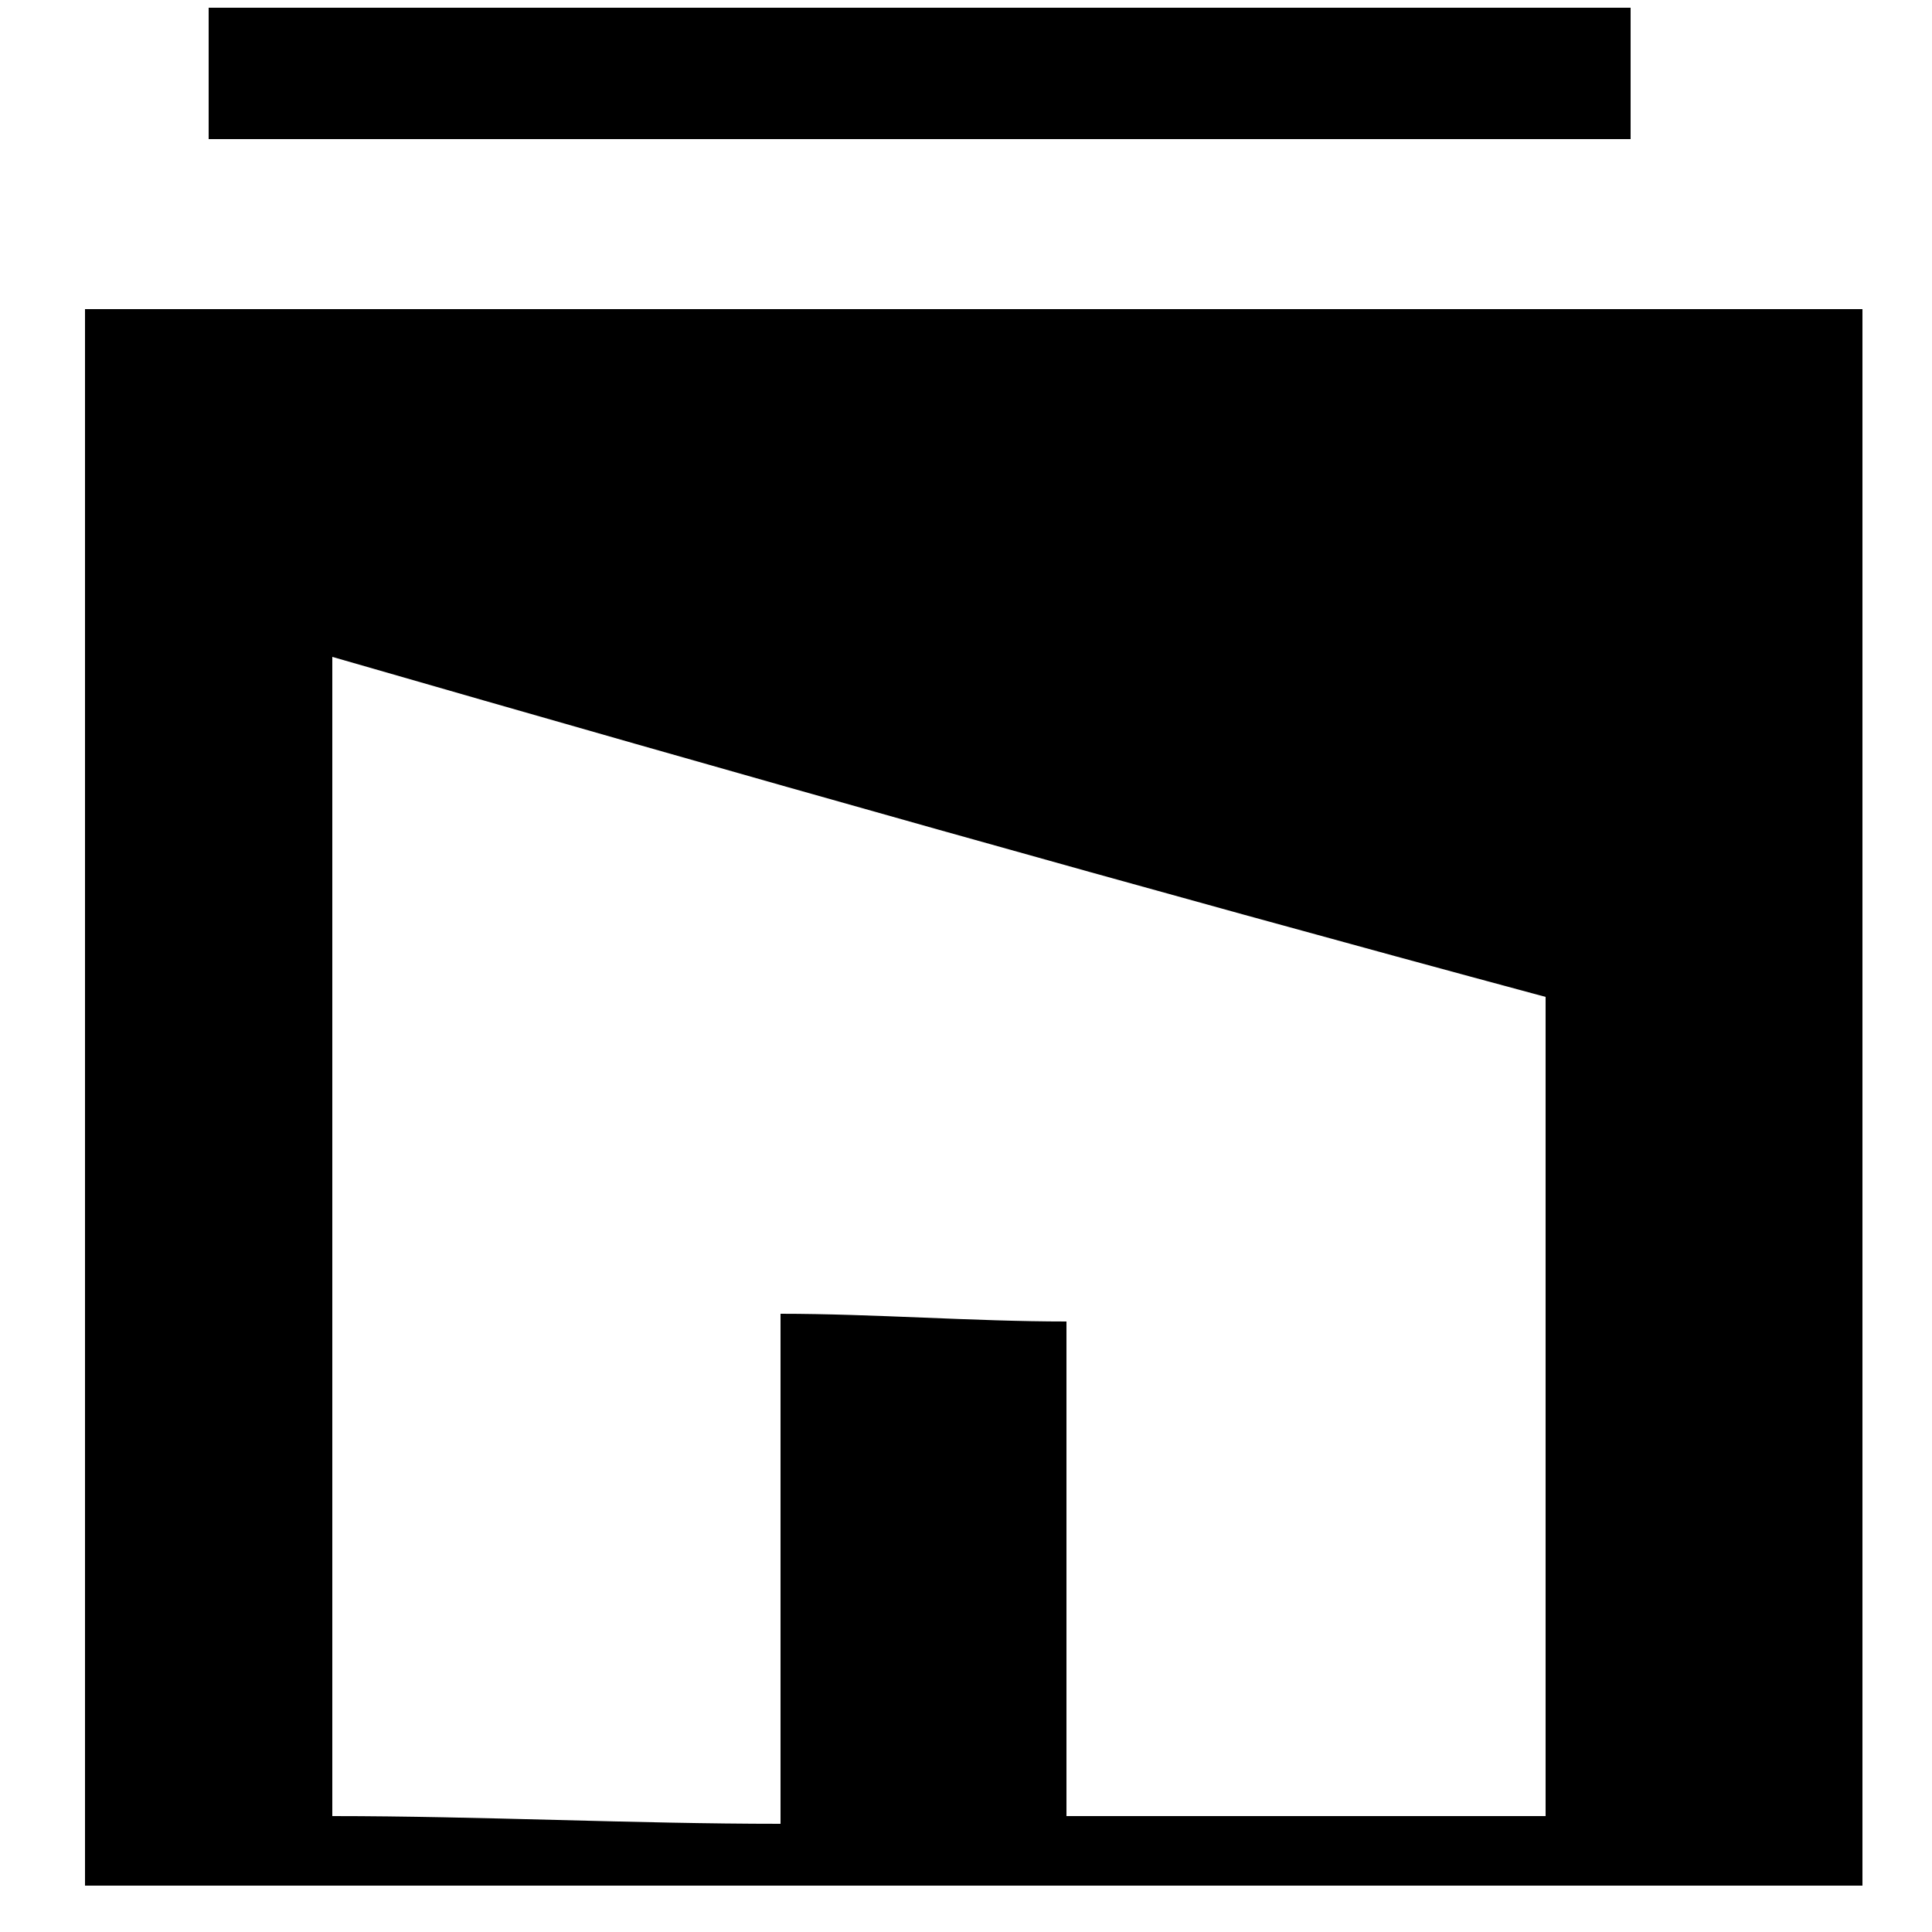
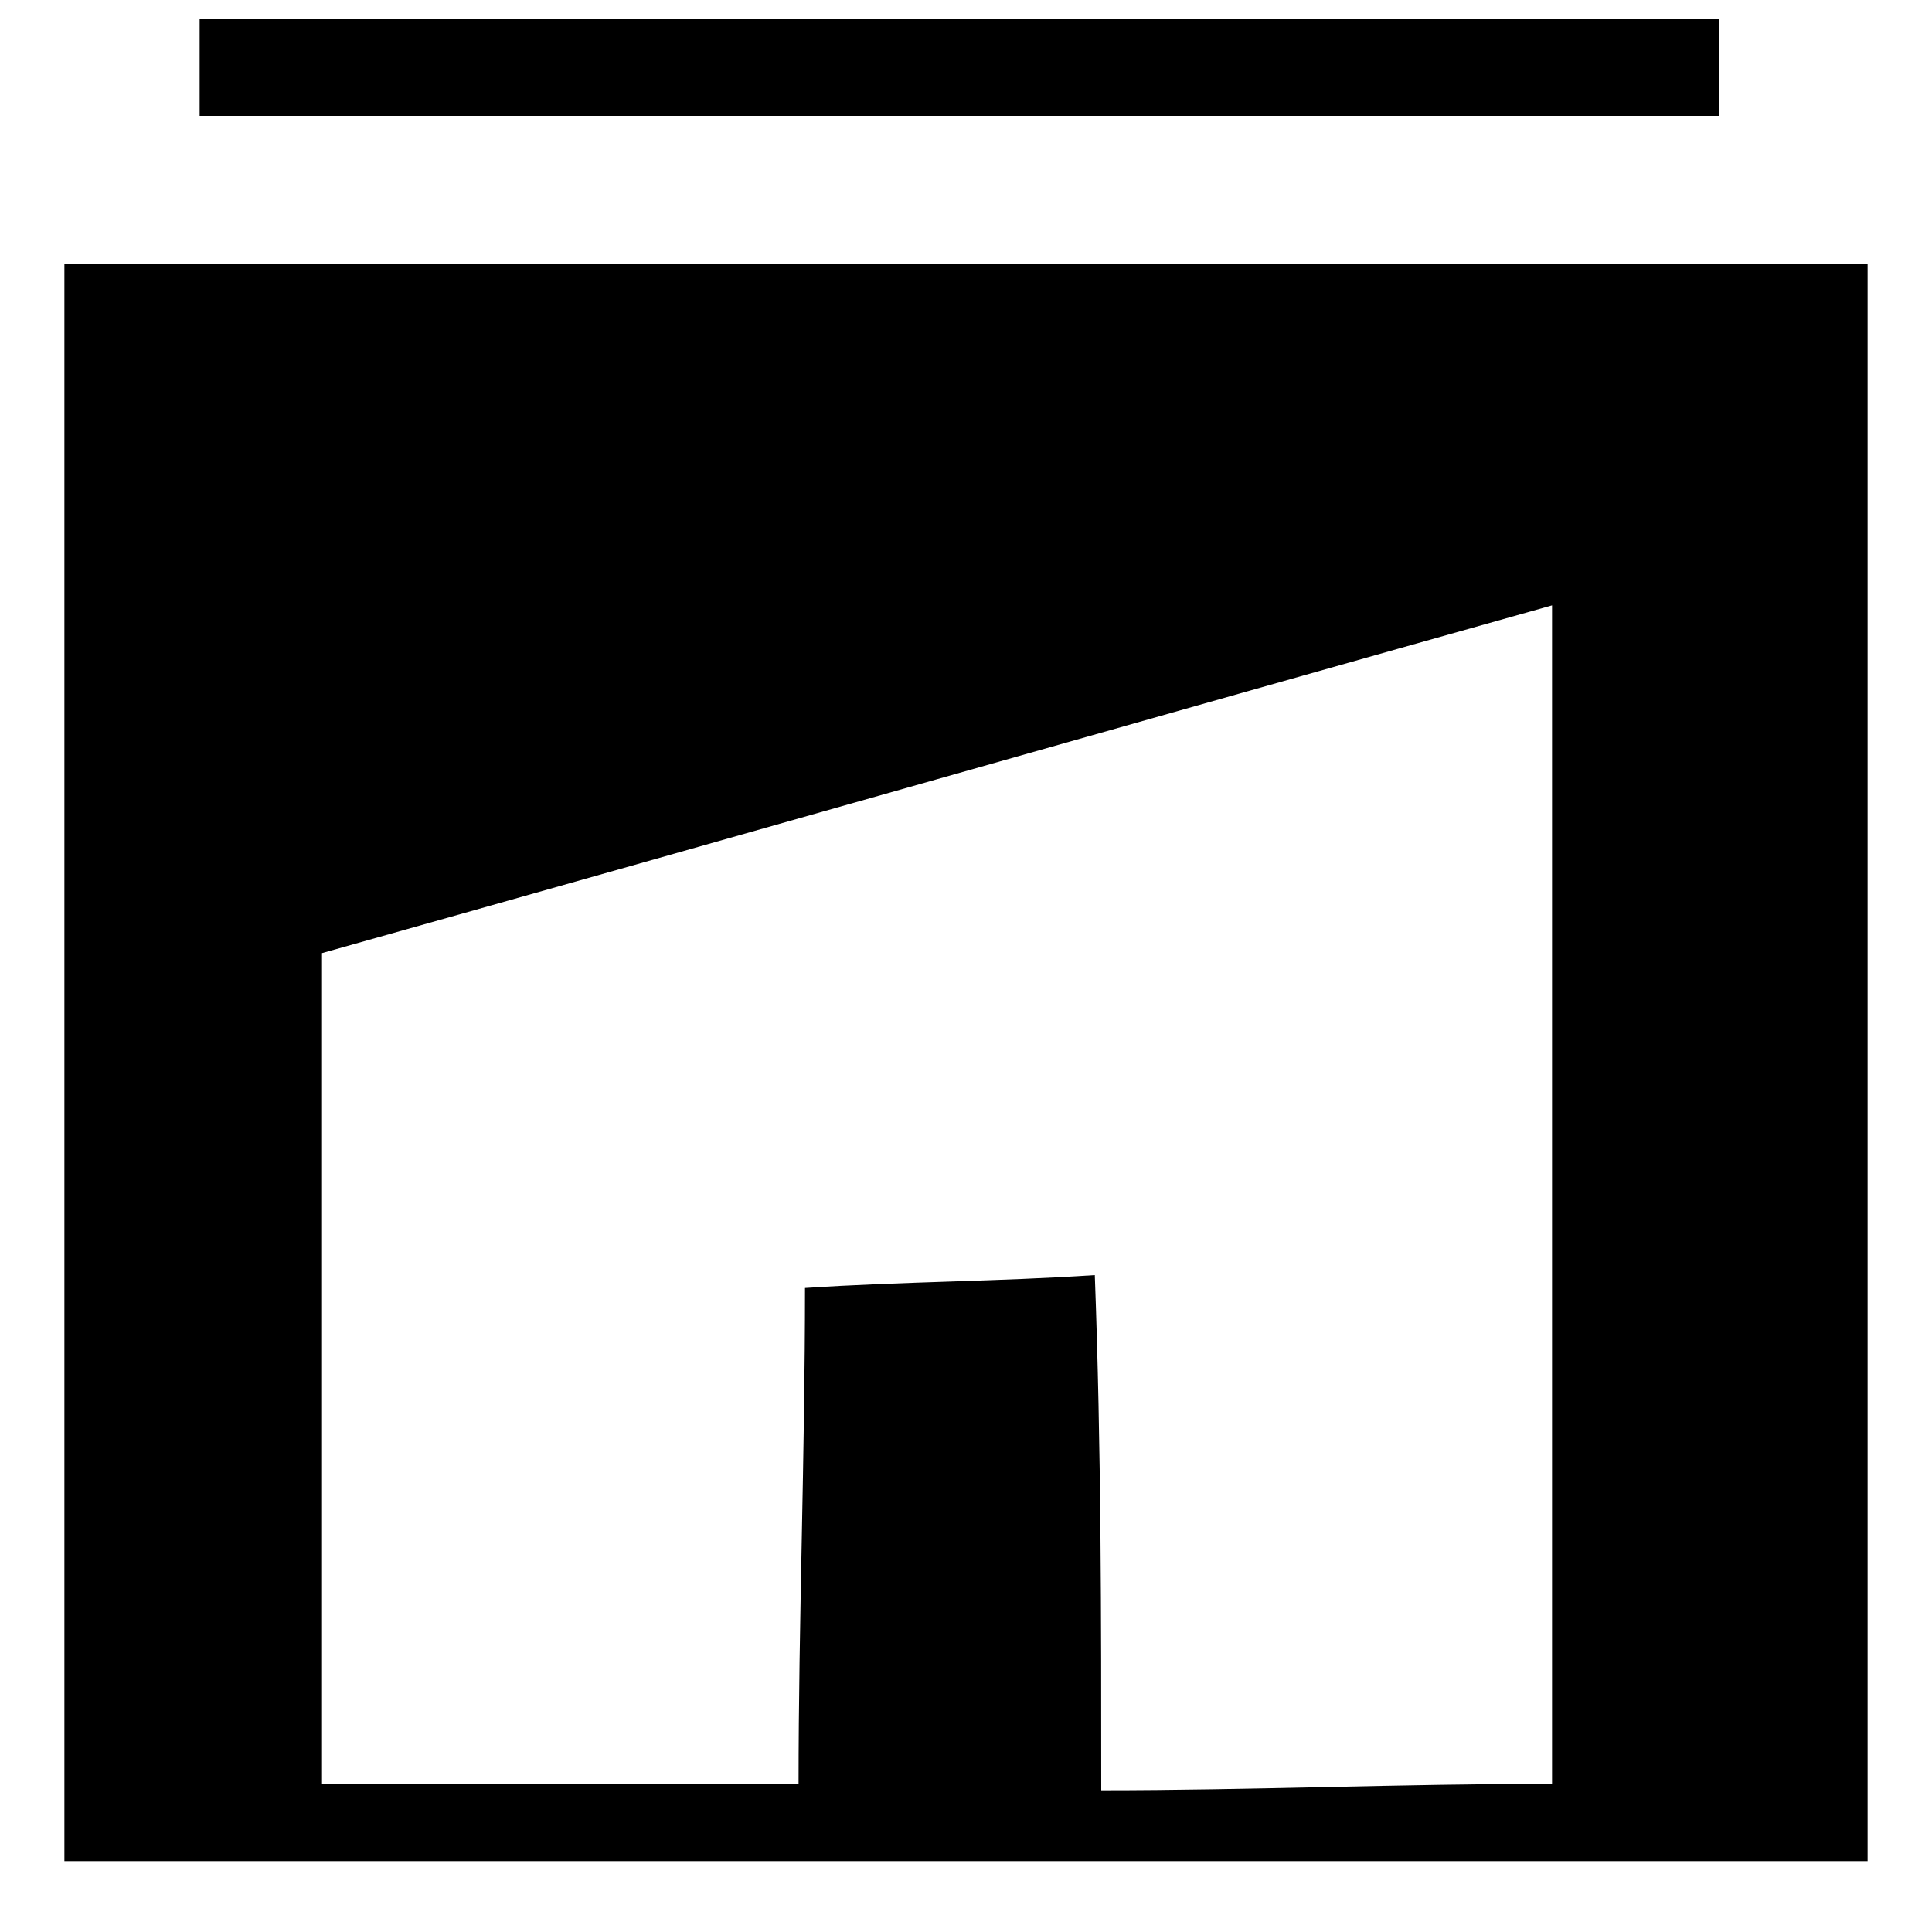
- <svg xmlns="http://www.w3.org/2000/svg" version="1.1" id="Layer_1" x="0px" y="0px" viewBox="0 0 25 25" style="enable-background:new 0 0 25 25;" xml:space="preserve">
-   <g>
-     <path d="M1.1,4v20.4h23V4H1.1z M20,23.5c-2.1,0-4.1,0-6.2,0c0-2.1,0-4.3,0-6.4c-1.2,0-2.5-0.1-3.7-0.1c0,2.2,0,4.4,0,6.6   c-1.9,0-3.9-0.1-5.8-0.1v-15c5.2,1.5,10.5,3,15.7,4.4C20,16.4,20,19.9,20,23.5z" />
-     <rect x="2.7" y="0.1" width="18.4" height="1.7" />
-   </g>
+ <svg xmlns="http://www.w3.org/2000/svg" xml:space="preserve" style="enable-background:new 0 0 30 30" viewBox="0 0 30 30">
+   <path d="M1 4.1v24.8h28V4.1H1zm23.1 23.6c-2.3 0-4.7.1-7 .1 0-2.7 0-5.3-.1-8-1.5.1-3 .1-4.5.2 0 2.6-.1 5.2-.1 7.7H5V14.8c6.4-1.8 12.7-3.6 19.1-5.4v18.3zM3.1.3h23.6v1.5H3.1z" />
</svg>
